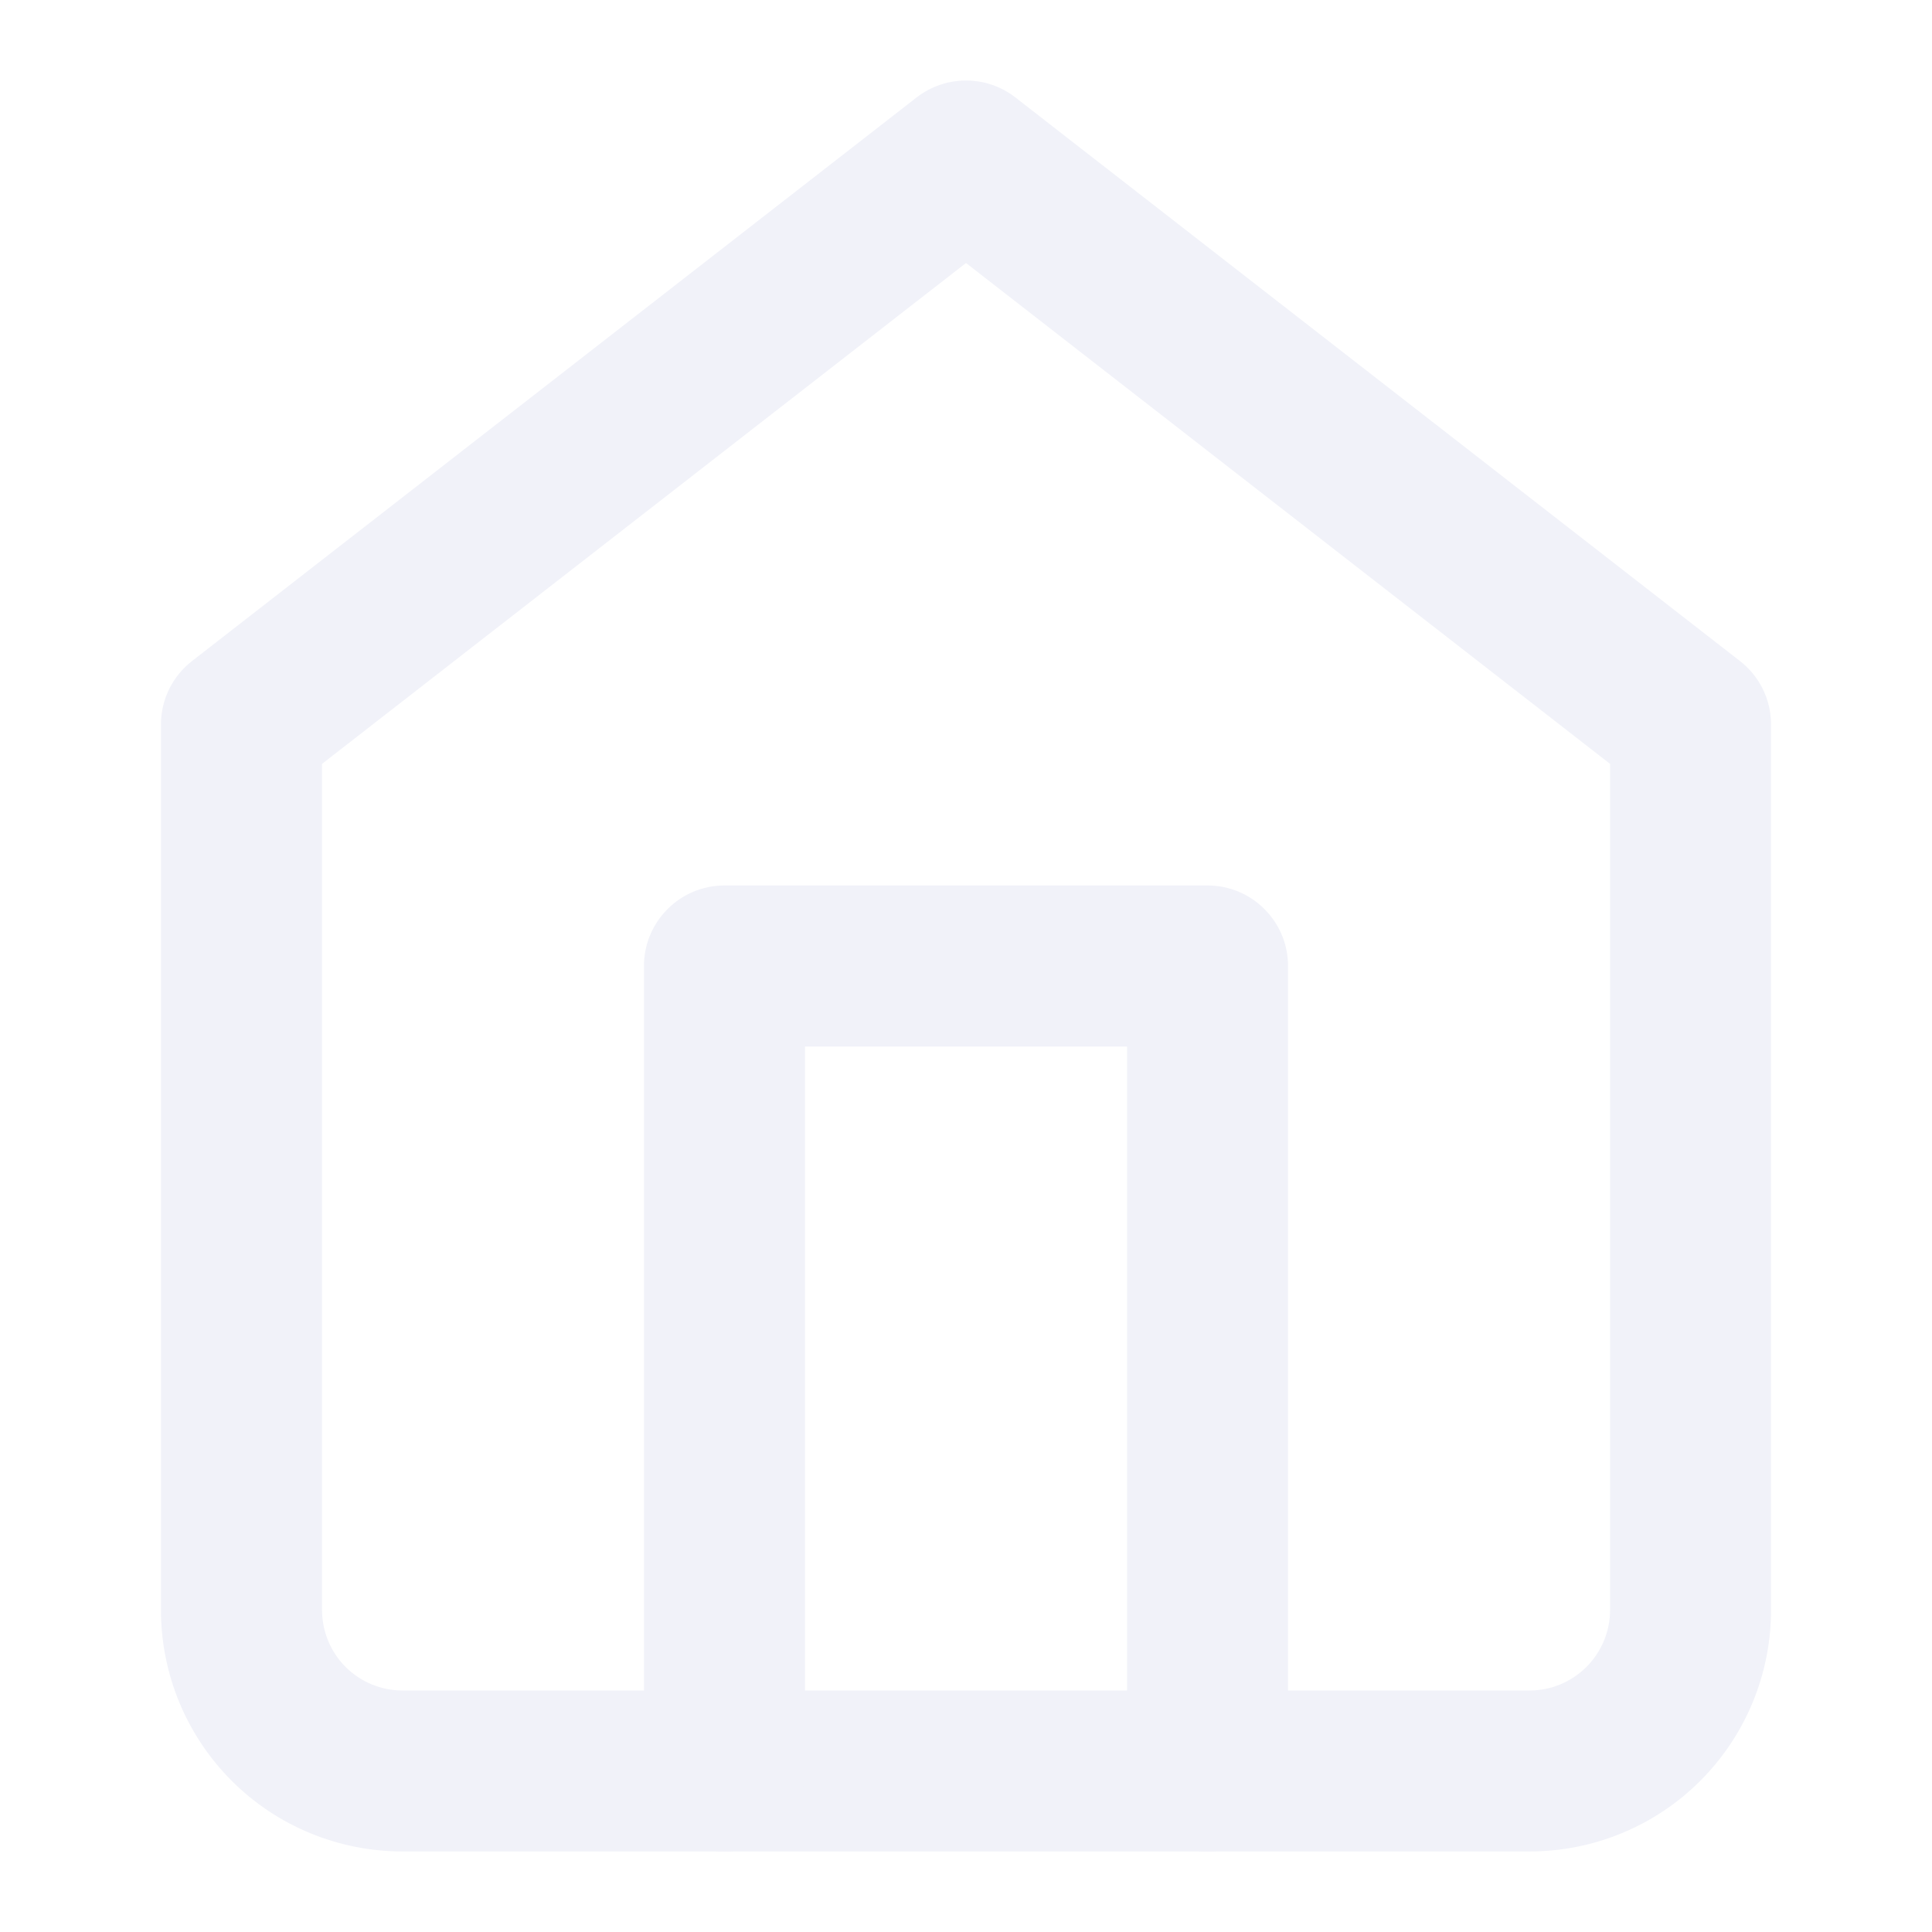
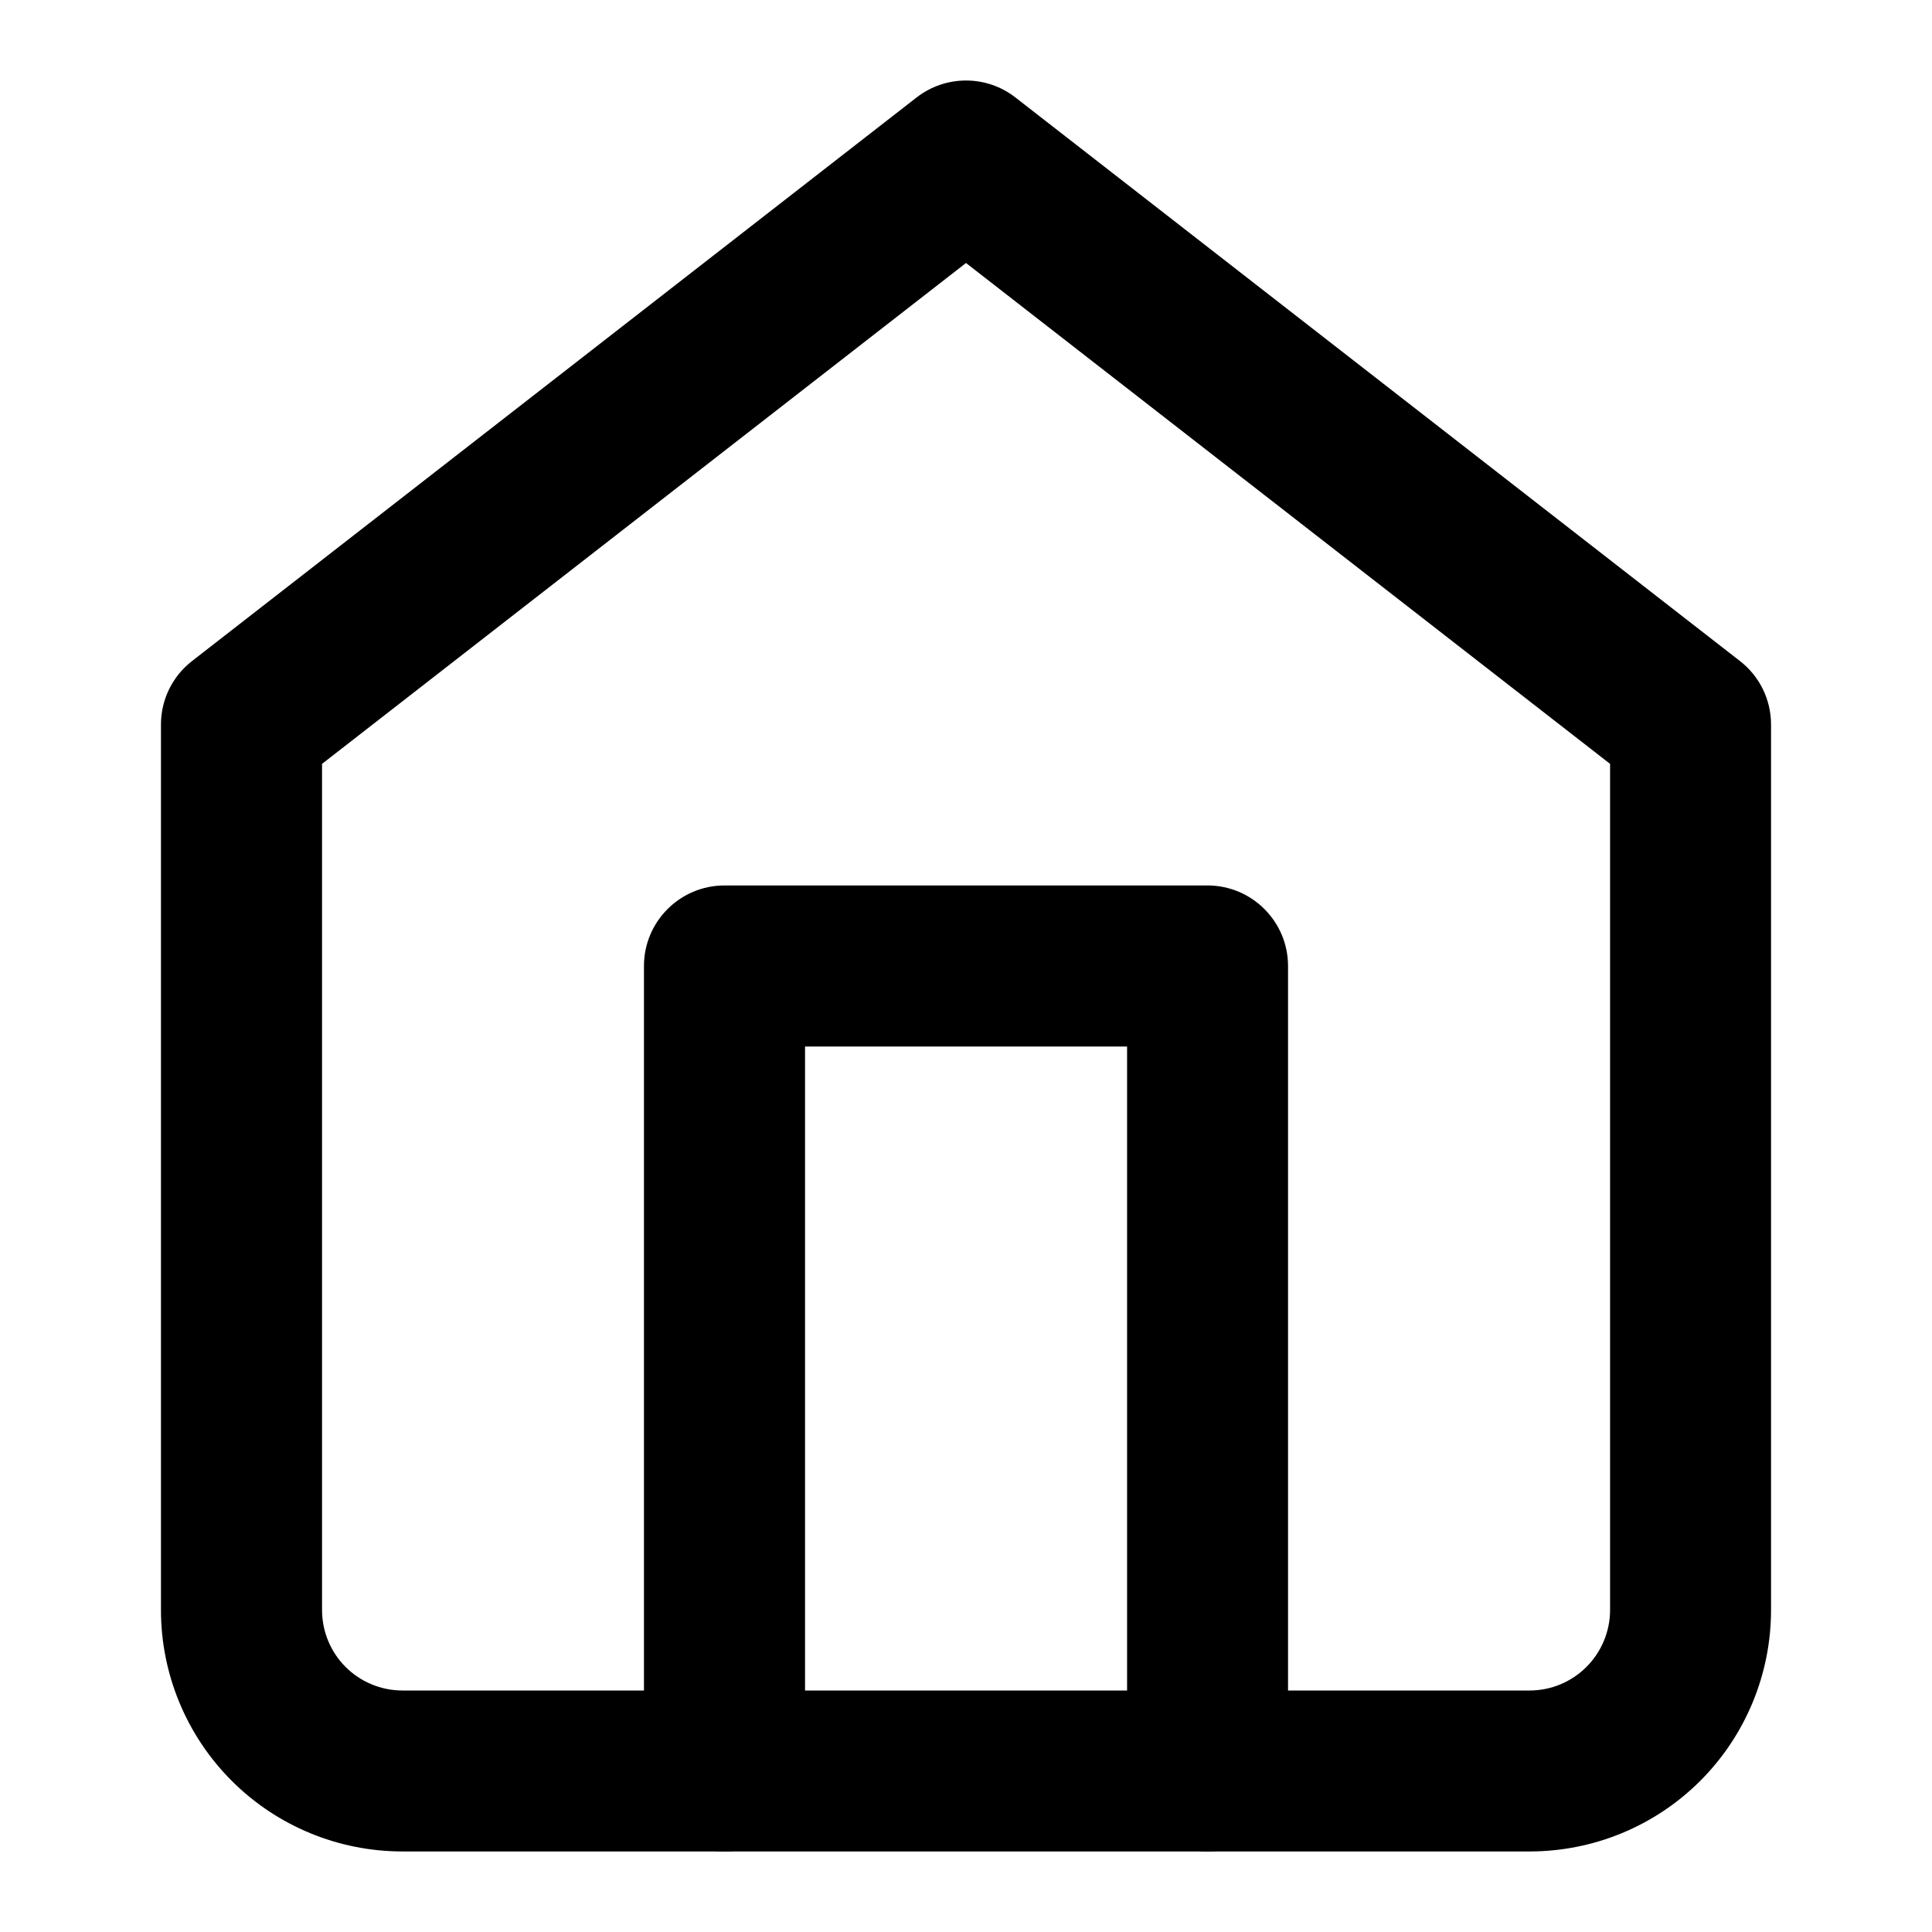
- <svg xmlns="http://www.w3.org/2000/svg" width="16" height="16" viewBox="0 0 16 16" fill="none">
-   <path fill-rule="evenodd" clip-rule="evenodd" d="M7.591 0.807C7.832 0.62 8.169 0.62 8.409 0.807L14.409 5.474C14.572 5.6 14.667 5.794 14.667 6V13.333C14.667 13.864 14.456 14.373 14.081 14.748C13.706 15.123 13.197 15.333 12.667 15.333H3.333C2.803 15.333 2.294 15.123 1.919 14.748C1.544 14.373 1.333 13.864 1.333 13.333V6C1.333 5.794 1.428 5.6 1.591 5.474L7.591 0.807ZM2.667 6.326V13.333C2.667 13.51 2.737 13.68 2.862 13.805C2.987 13.93 3.157 14 3.333 14H12.667C12.844 14 13.013 13.93 13.138 13.805C13.263 13.68 13.334 13.51 13.334 13.333V6.326L8 2.178L2.667 6.326Z" fill="#F1F2F9" />
-   <path fill-rule="evenodd" clip-rule="evenodd" d="M5.333 8C5.333 7.632 5.632 7.333 6 7.333H10C10.368 7.333 10.667 7.632 10.667 8V14.667C10.667 15.035 10.368 15.333 10 15.333C9.632 15.333 9.334 15.035 9.334 14.667V8.667H6.667V14.667C6.667 15.035 6.368 15.333 6 15.333C5.632 15.333 5.333 15.035 5.333 14.667V8Z" fill="#F1F2F9" />
+ <svg xmlns="http://www.w3.org/2000/svg" width="16" height="16" viewBox="0 0 16 16" fill="currentColor">
+   <path fill-rule="evenodd" clip-rule="evenodd" d="M7.591 0.807C7.832 0.62 8.169 0.62 8.409 0.807L14.409 5.474C14.572 5.6 14.667 5.794 14.667 6V13.333C14.667 13.864 14.456 14.373 14.081 14.748C13.706 15.123 13.197 15.333 12.667 15.333H3.333C2.803 15.333 2.294 15.123 1.919 14.748C1.544 14.373 1.333 13.864 1.333 13.333V6C1.333 5.794 1.428 5.6 1.591 5.474L7.591 0.807ZM2.667 6.326V13.333C2.667 13.51 2.737 13.68 2.862 13.805C2.987 13.93 3.157 14 3.333 14H12.667C12.844 14 13.013 13.93 13.138 13.805C13.263 13.68 13.334 13.51 13.334 13.333V6.326L8 2.178L2.667 6.326Z" />
+   <path fill-rule="evenodd" clip-rule="evenodd" d="M5.333 8C5.333 7.632 5.632 7.333 6 7.333H10C10.368 7.333 10.667 7.632 10.667 8V14.667C10.667 15.035 10.368 15.333 10 15.333C9.632 15.333 9.334 15.035 9.334 14.667V8.667H6.667V14.667C6.667 15.035 6.368 15.333 6 15.333C5.632 15.333 5.333 15.035 5.333 14.667V8Z" />
</svg>
